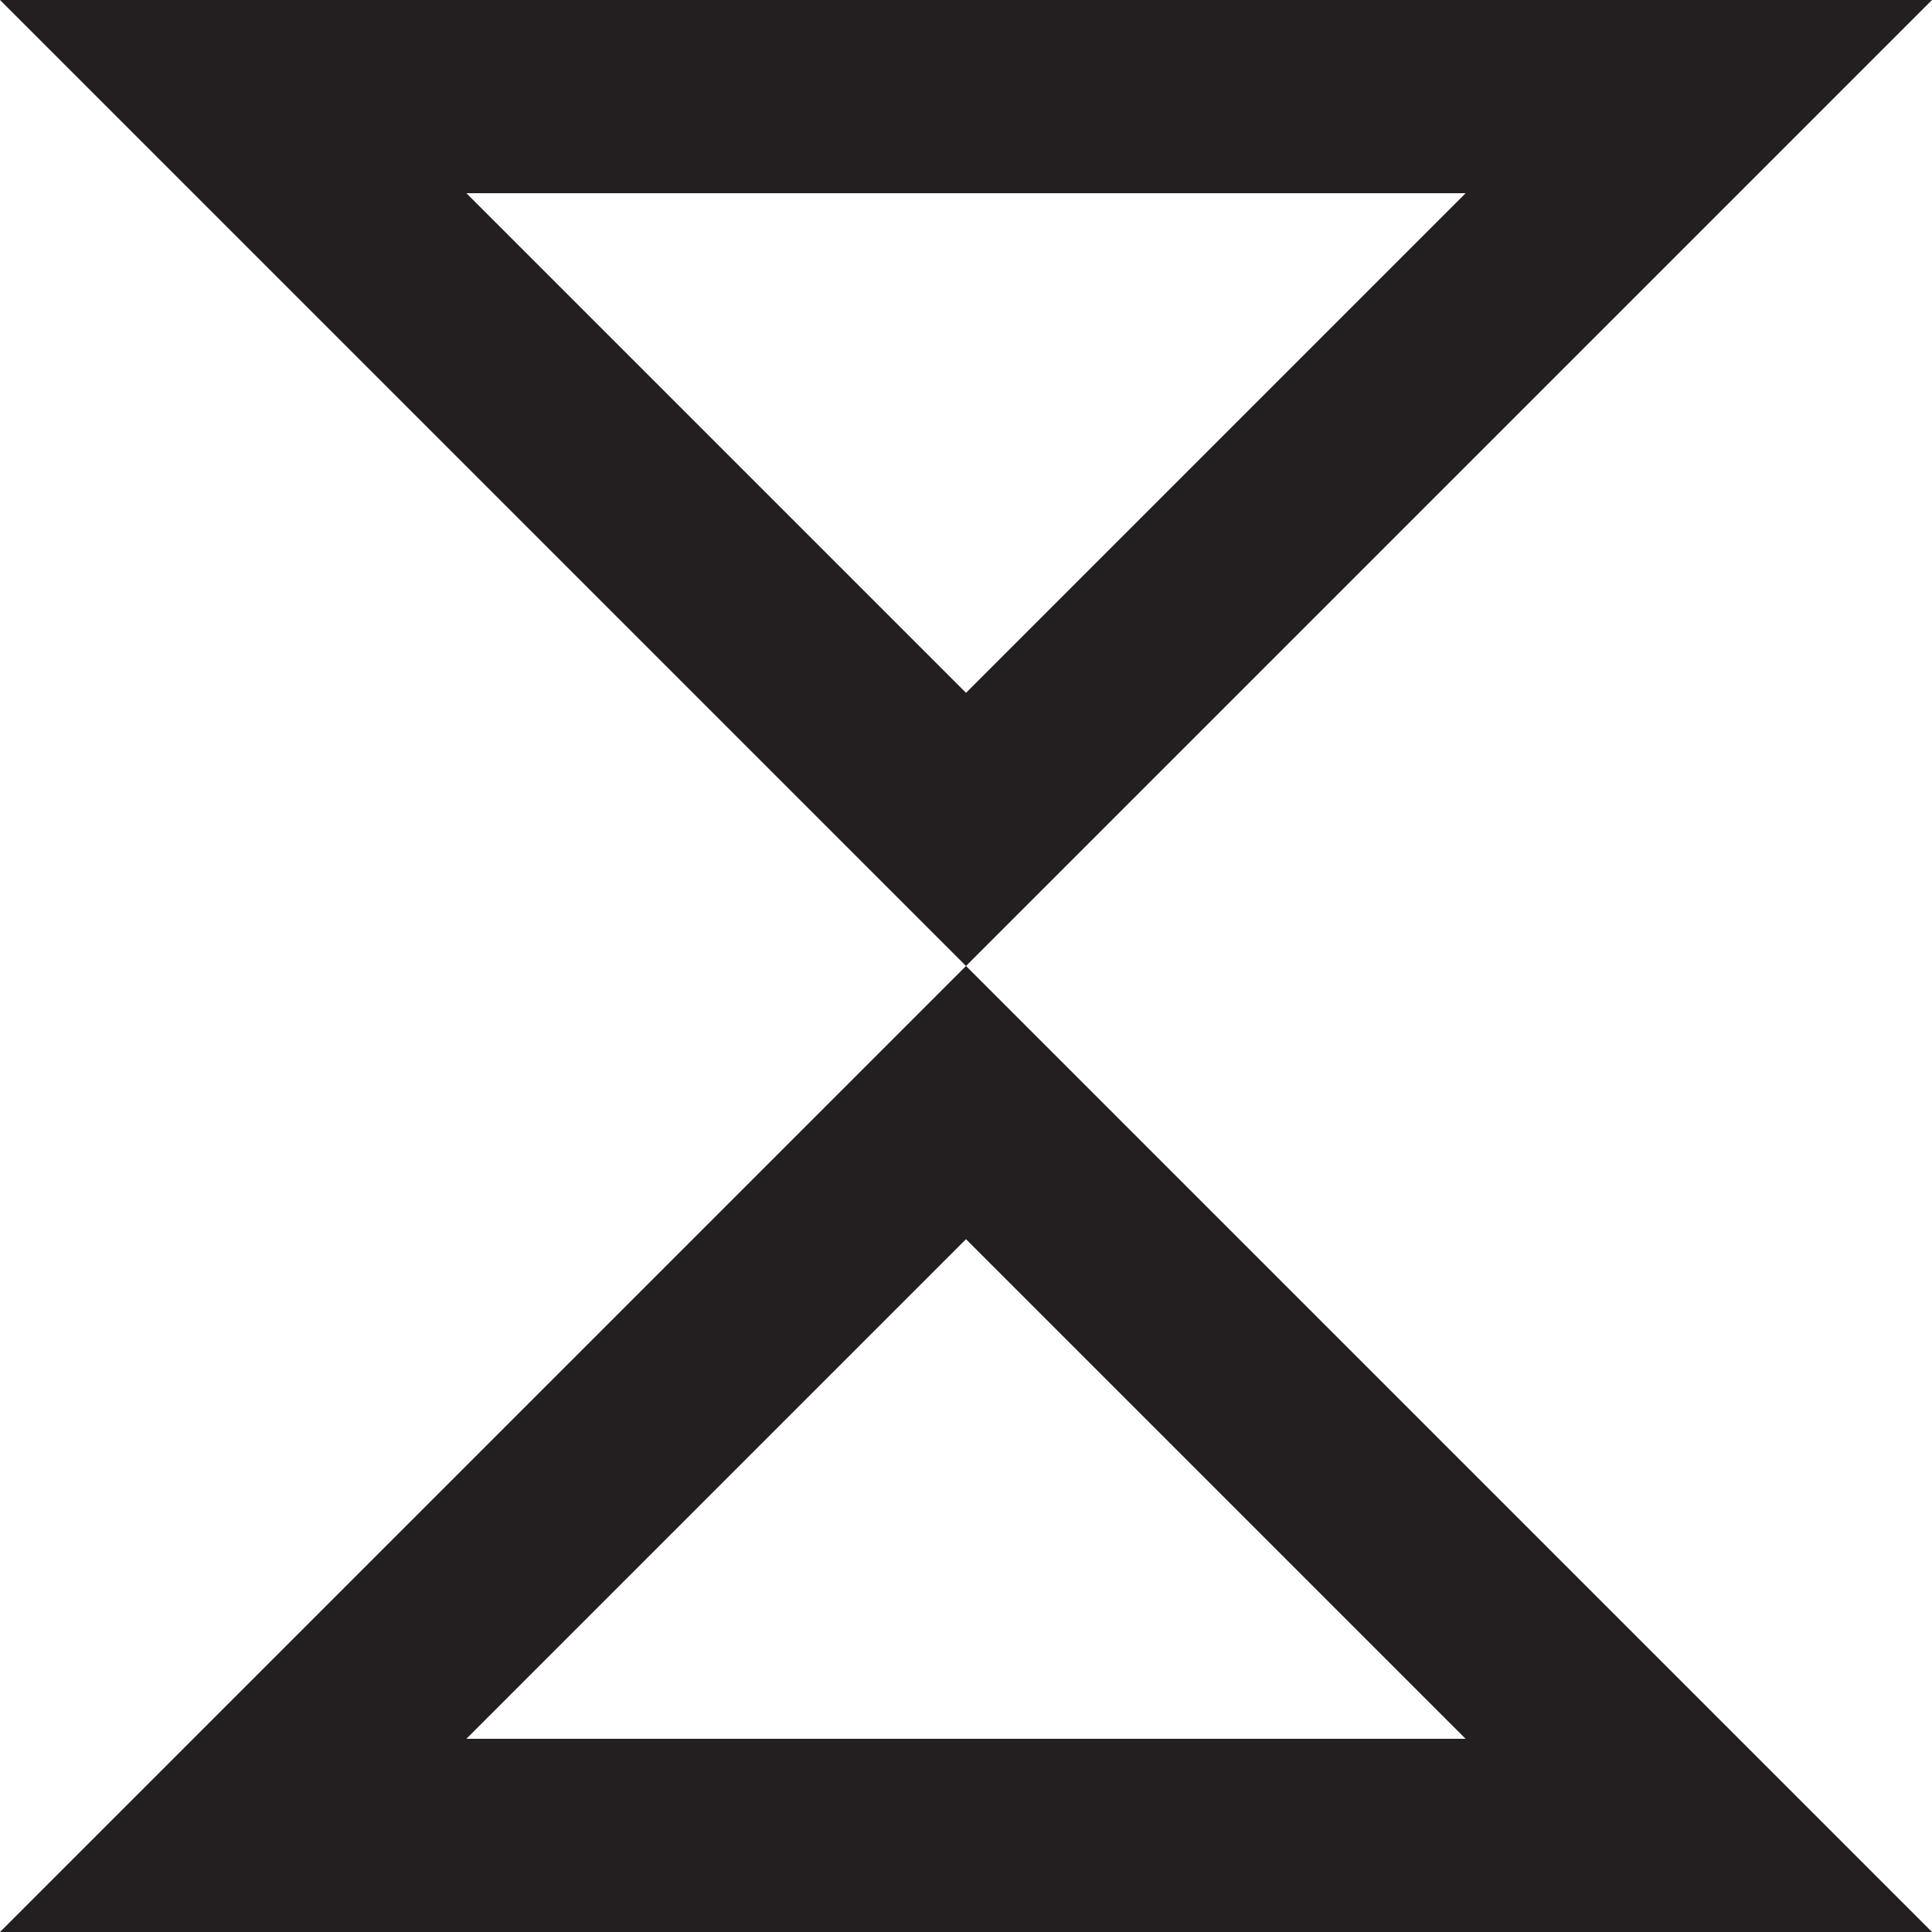
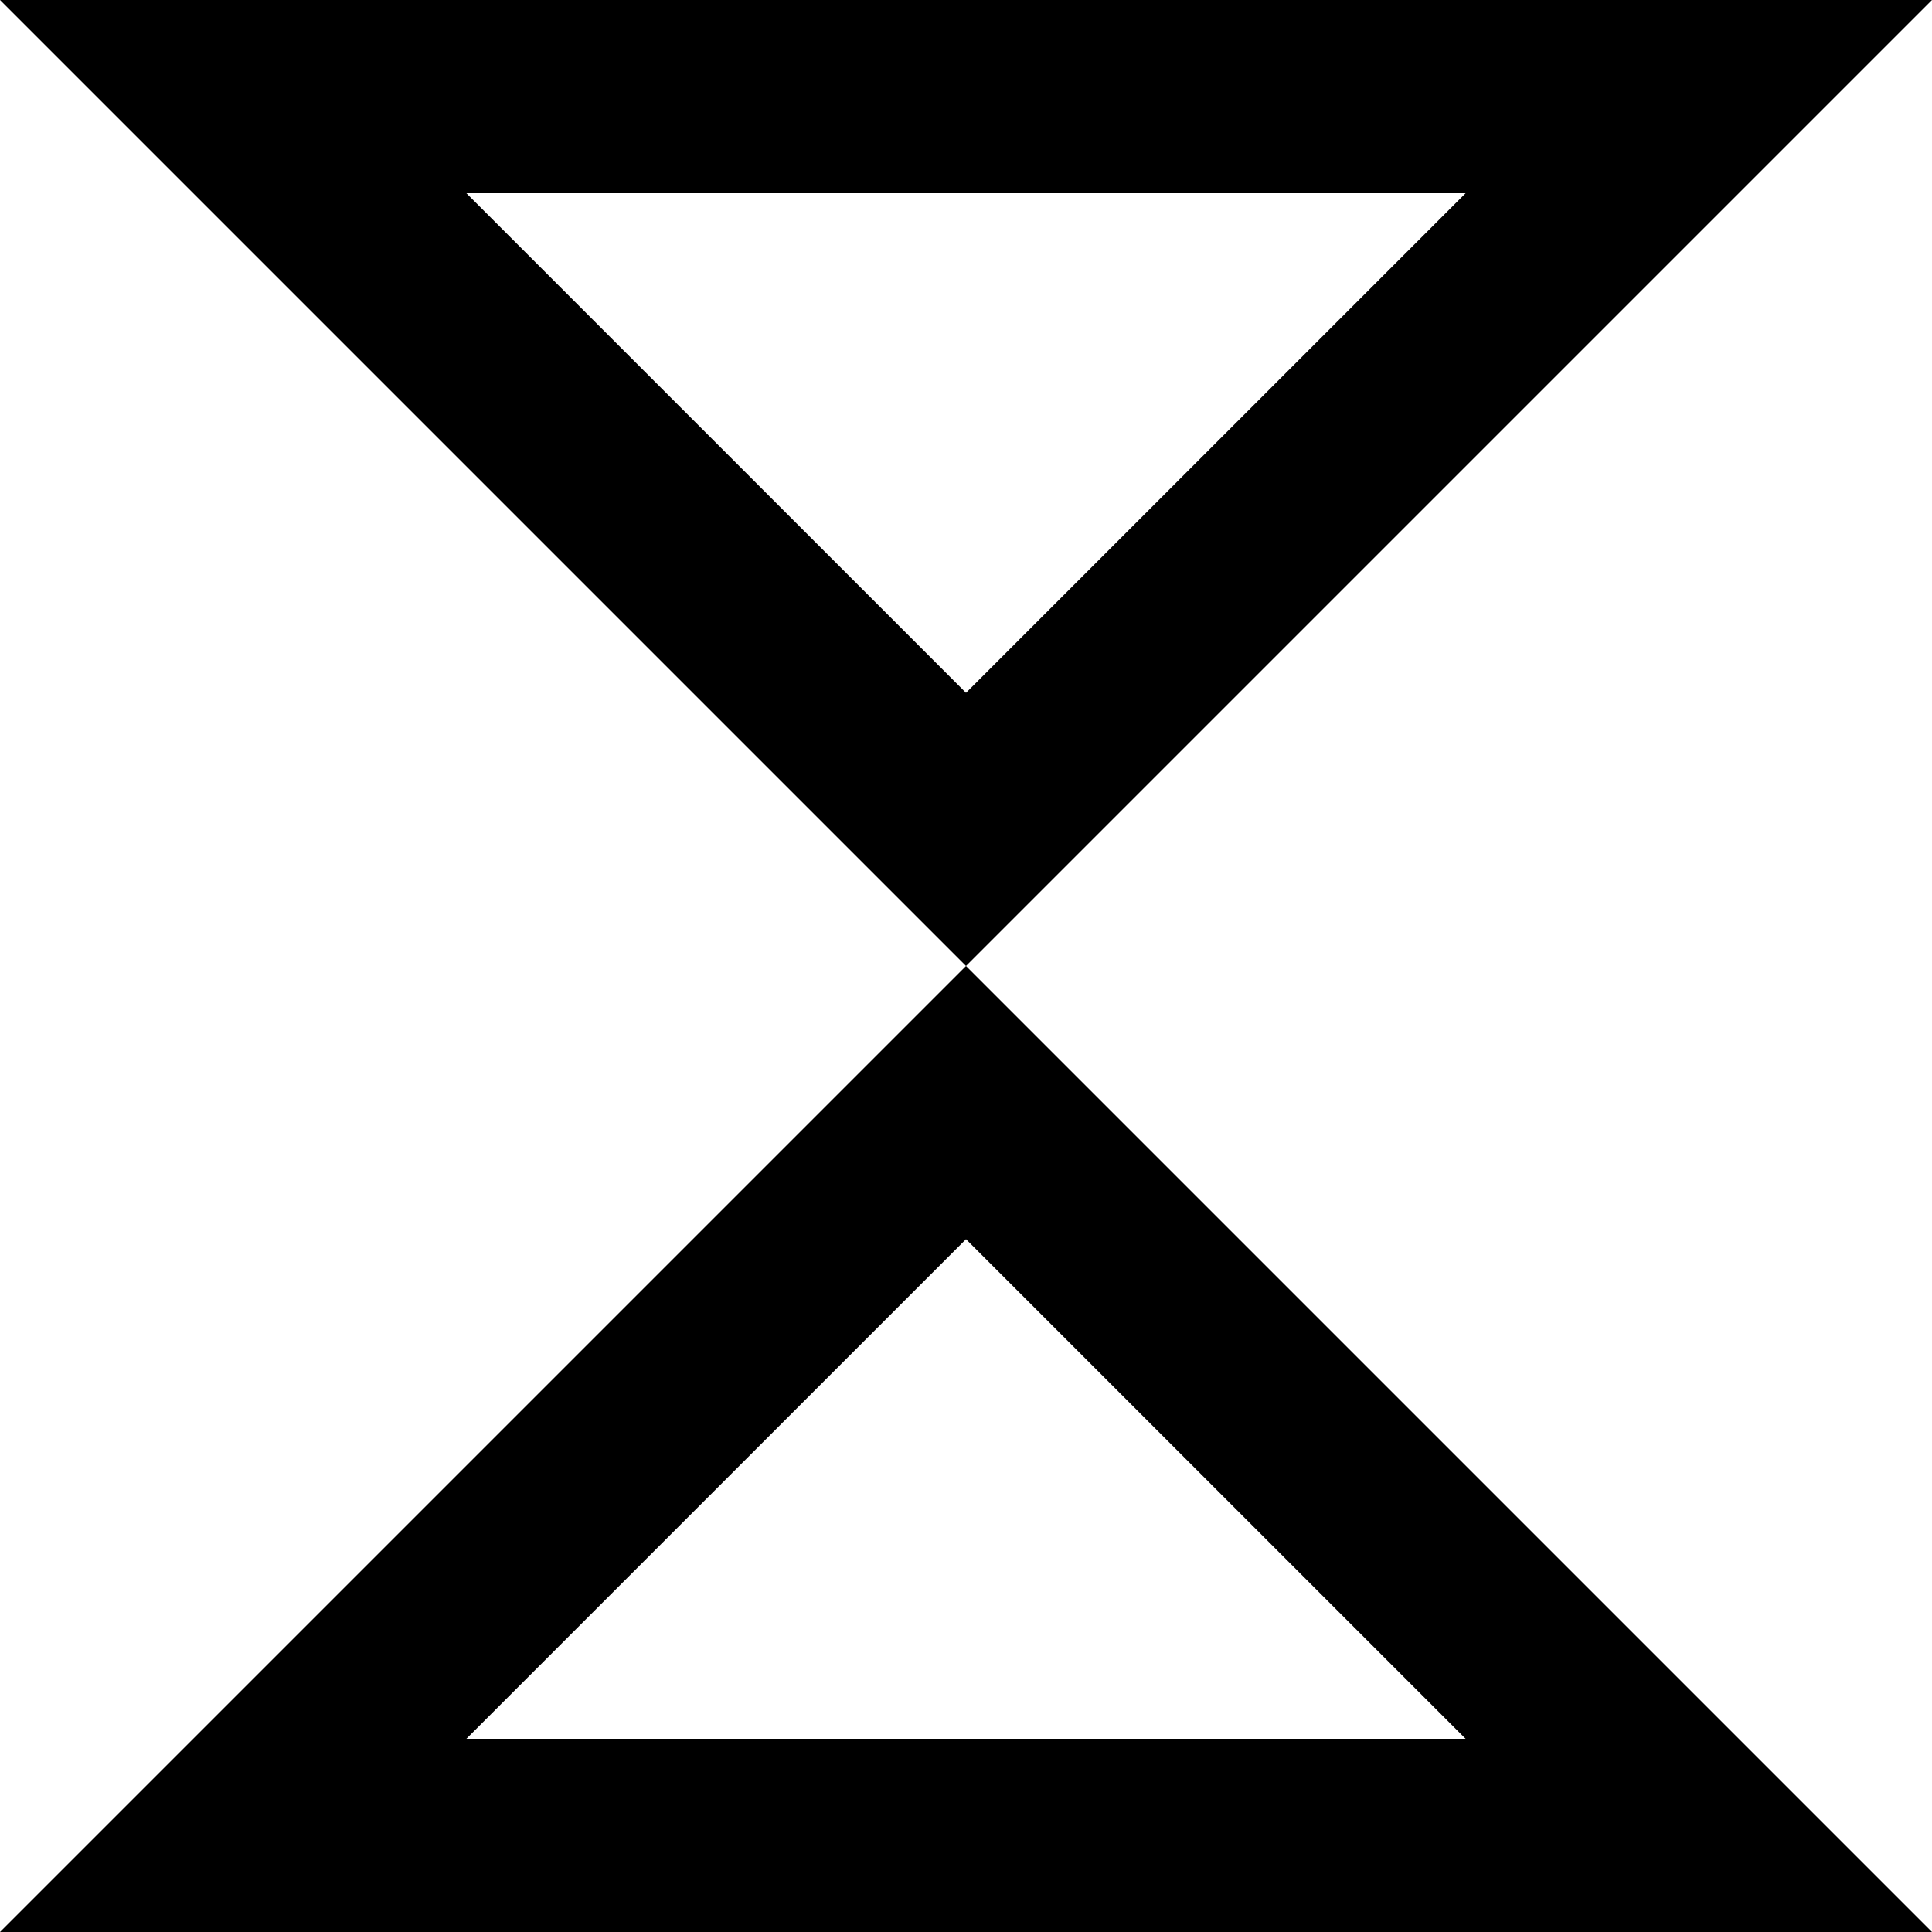
<svg xmlns="http://www.w3.org/2000/svg" id="Layer_1" data-name="Layer 1" viewBox="0 0 100 100">
  <defs>
-     <style>.cls-1{fill:#231f20;}</style>
+     <style>.cls-1{fill:#000000;}</style>
  </defs>
  <path class="cls-1" d="M100,0,50,50,0,0ZM50,35.86,75.86,10H24.14Z" />
  <path class="cls-1" d="M0,100,50,50l50,50ZM50,64.14,24.14,90H75.86Z" />
</svg>
